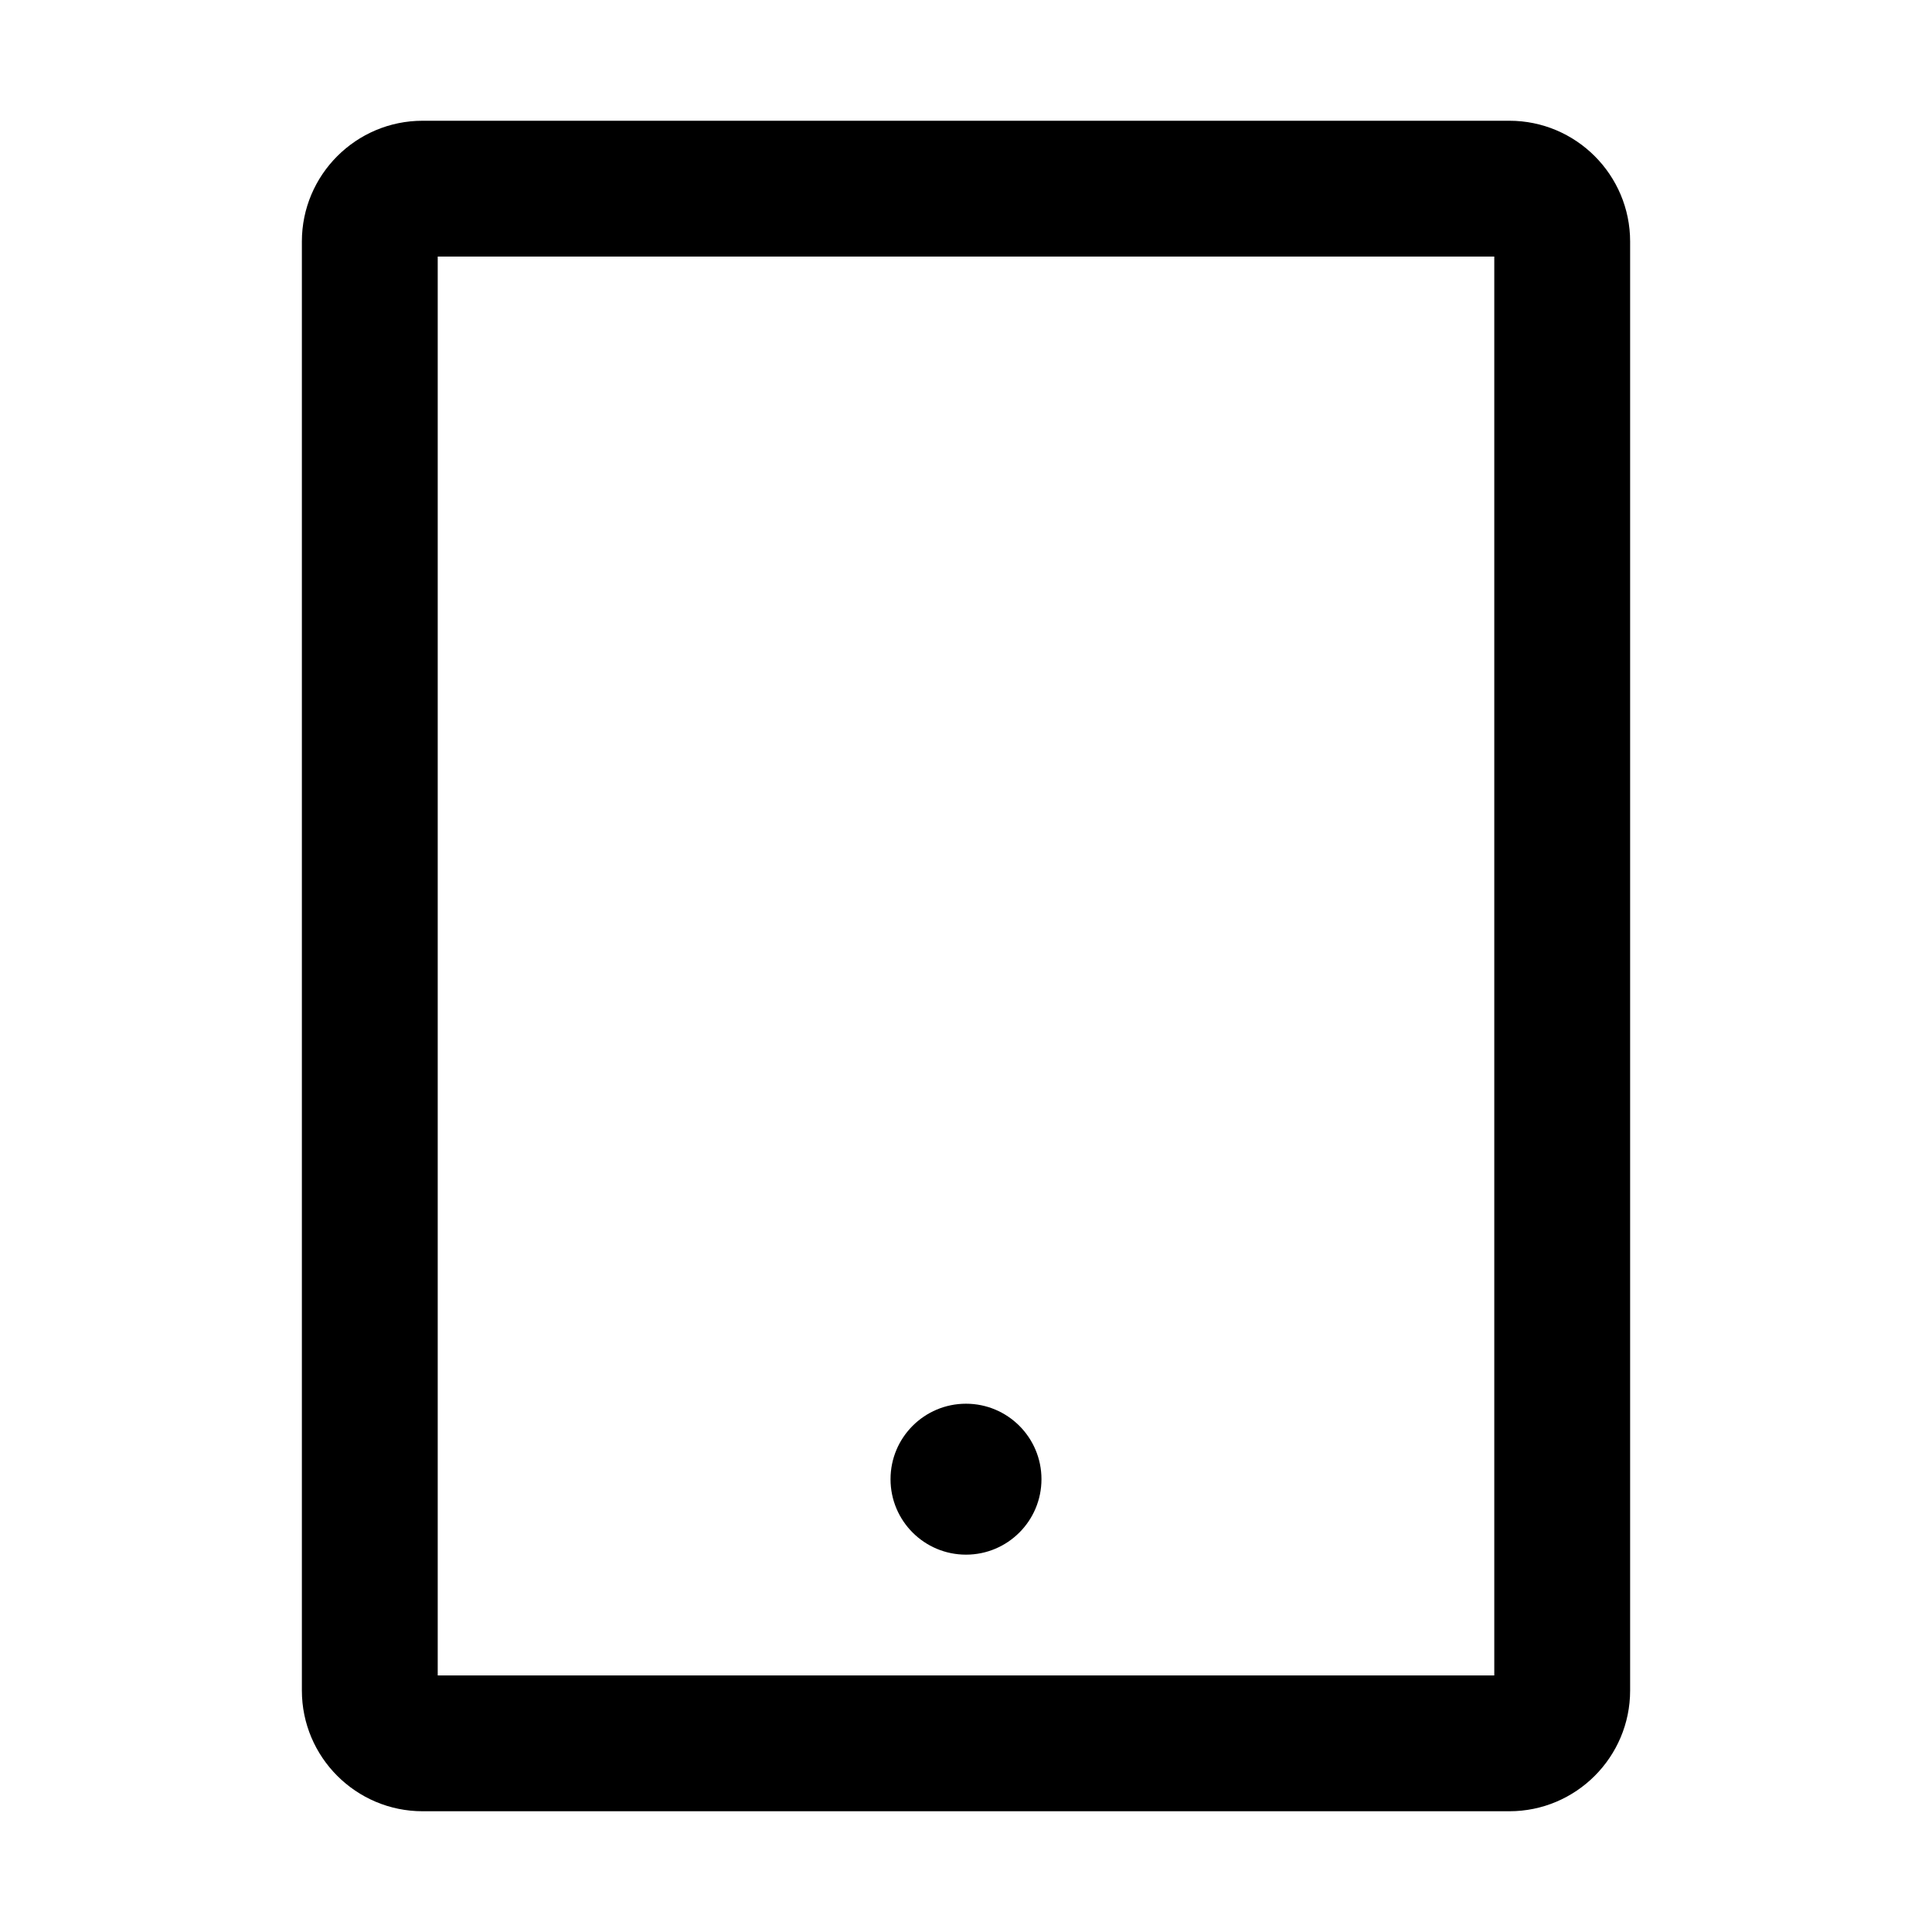
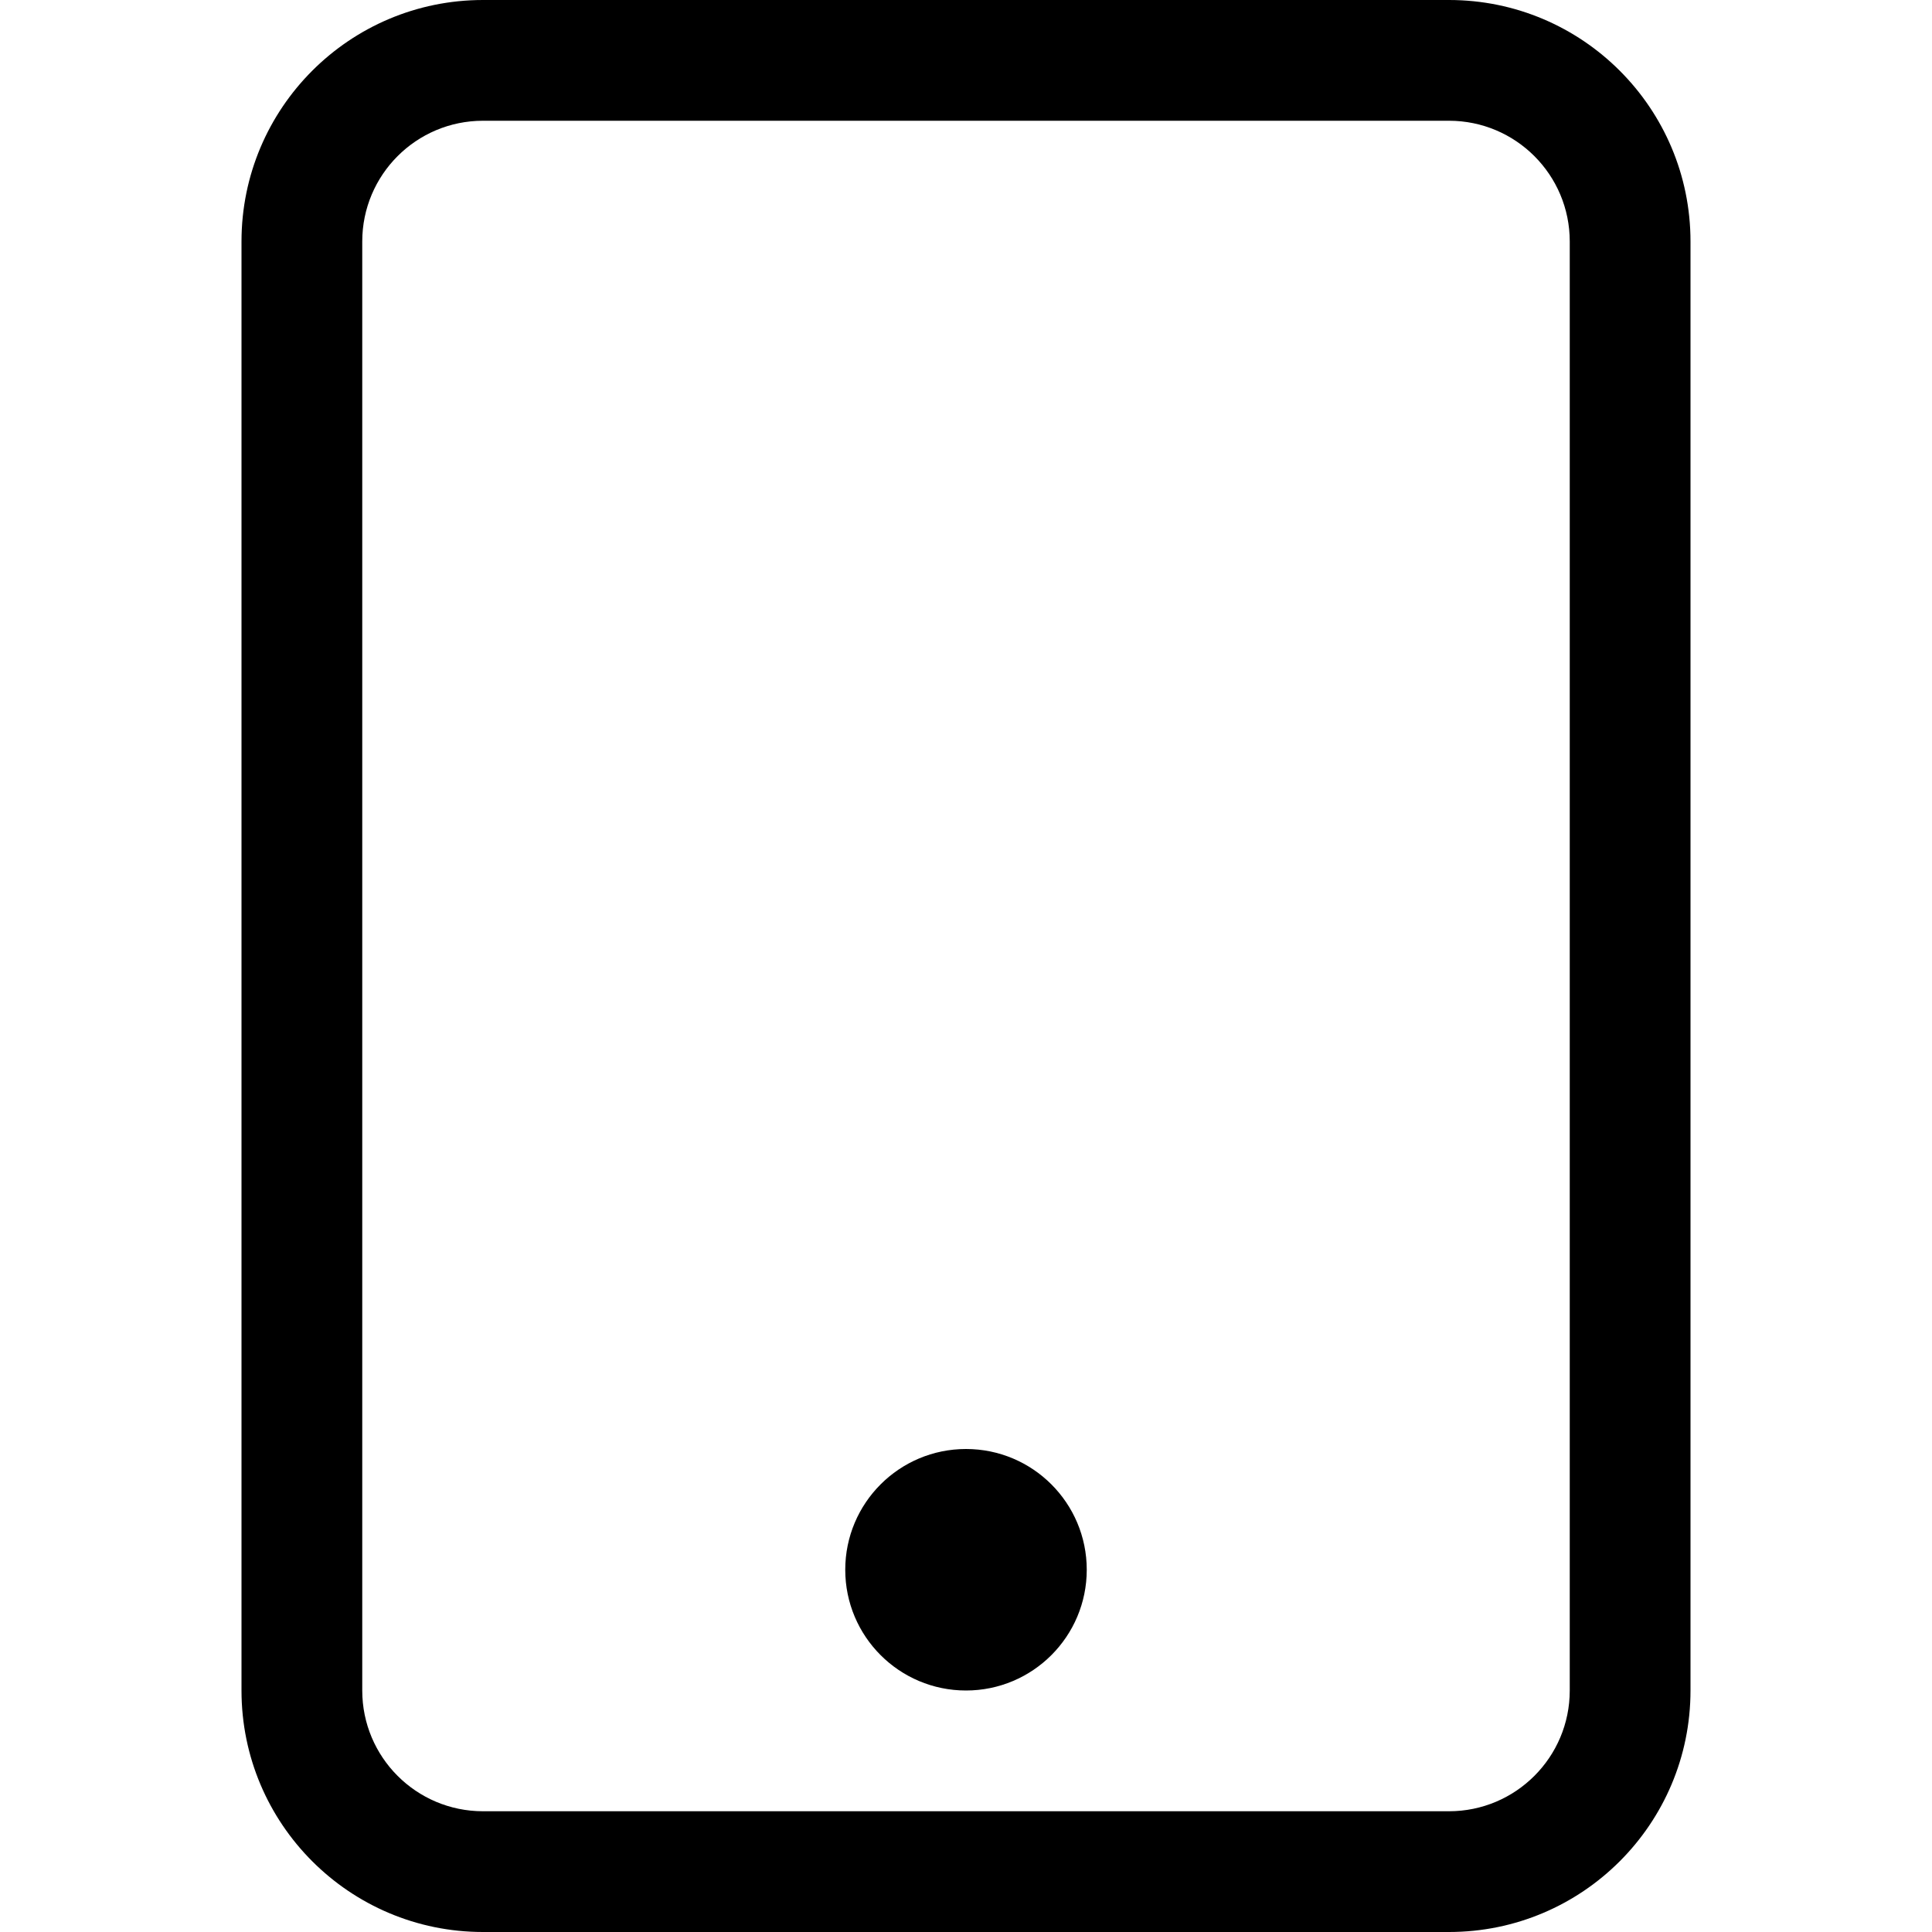
- <svg xmlns="http://www.w3.org/2000/svg" class="icon" viewBox="0 0 1024 1024">
-   <path d="M800 64H224c-35.3 0-64 28.7-64 64v768c0 35.3 28.7 64 64 64h576c35.3 0 64-28.7 64-64V128c0-35.3-28.7-64-64-64zm-8 824H232V136h560v752zM472 784a40 40 0 1 0 80 0 40 40 0 1 0-80 0z" />
+ <svg xmlns="http://www.w3.org/2000/svg" fill="currentColor" class="bi bi-tablet" viewBox="0 0 16 16">
+   <path d="M12 1a1 1 0 0 1 1 1v12a1 1 0 0 1-1 1H4a1 1 0 0 1-1-1V2a1 1 0 0 1 1-1h8zM4 0a2 2 0 0 0-2 2v12a2 2 0 0 0 2 2h8a2 2 0 0 0 2-2V2a2 2 0 0 0-2-2H4z" />
+   <path d="M8 14a1 1 0 1 0 0-2 1 1 0 0 0 0 2z" />
</svg>
